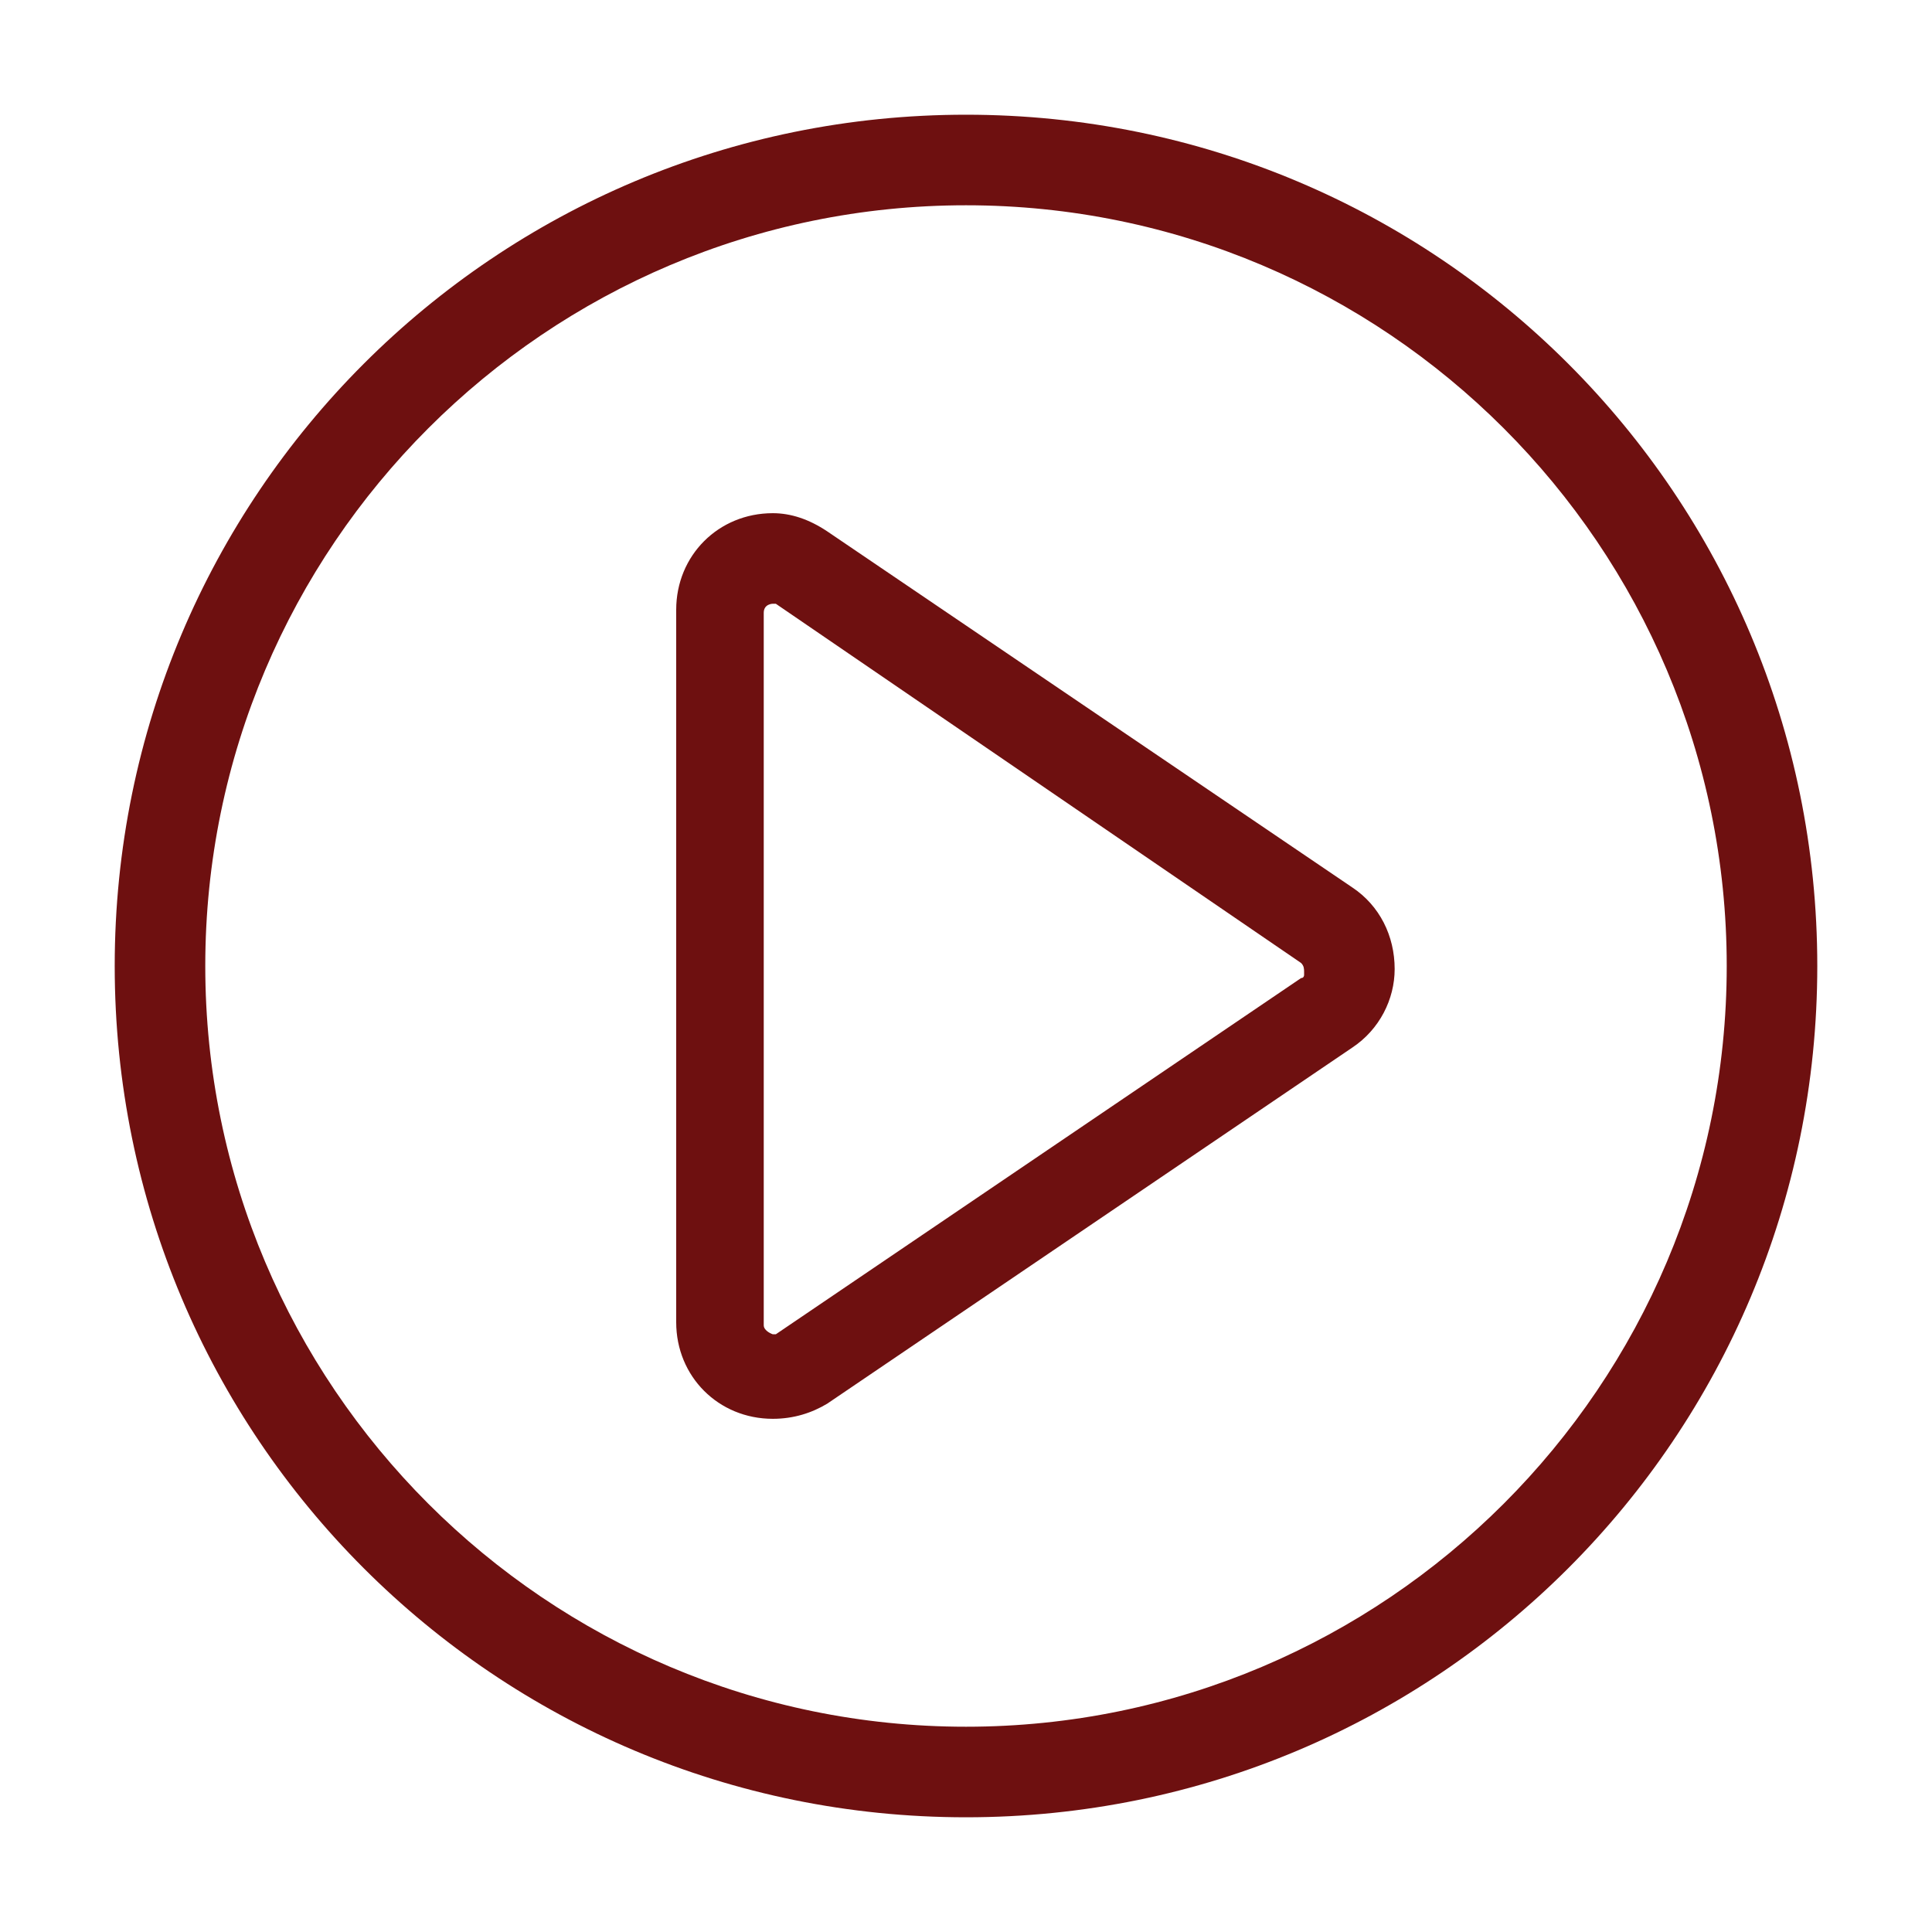
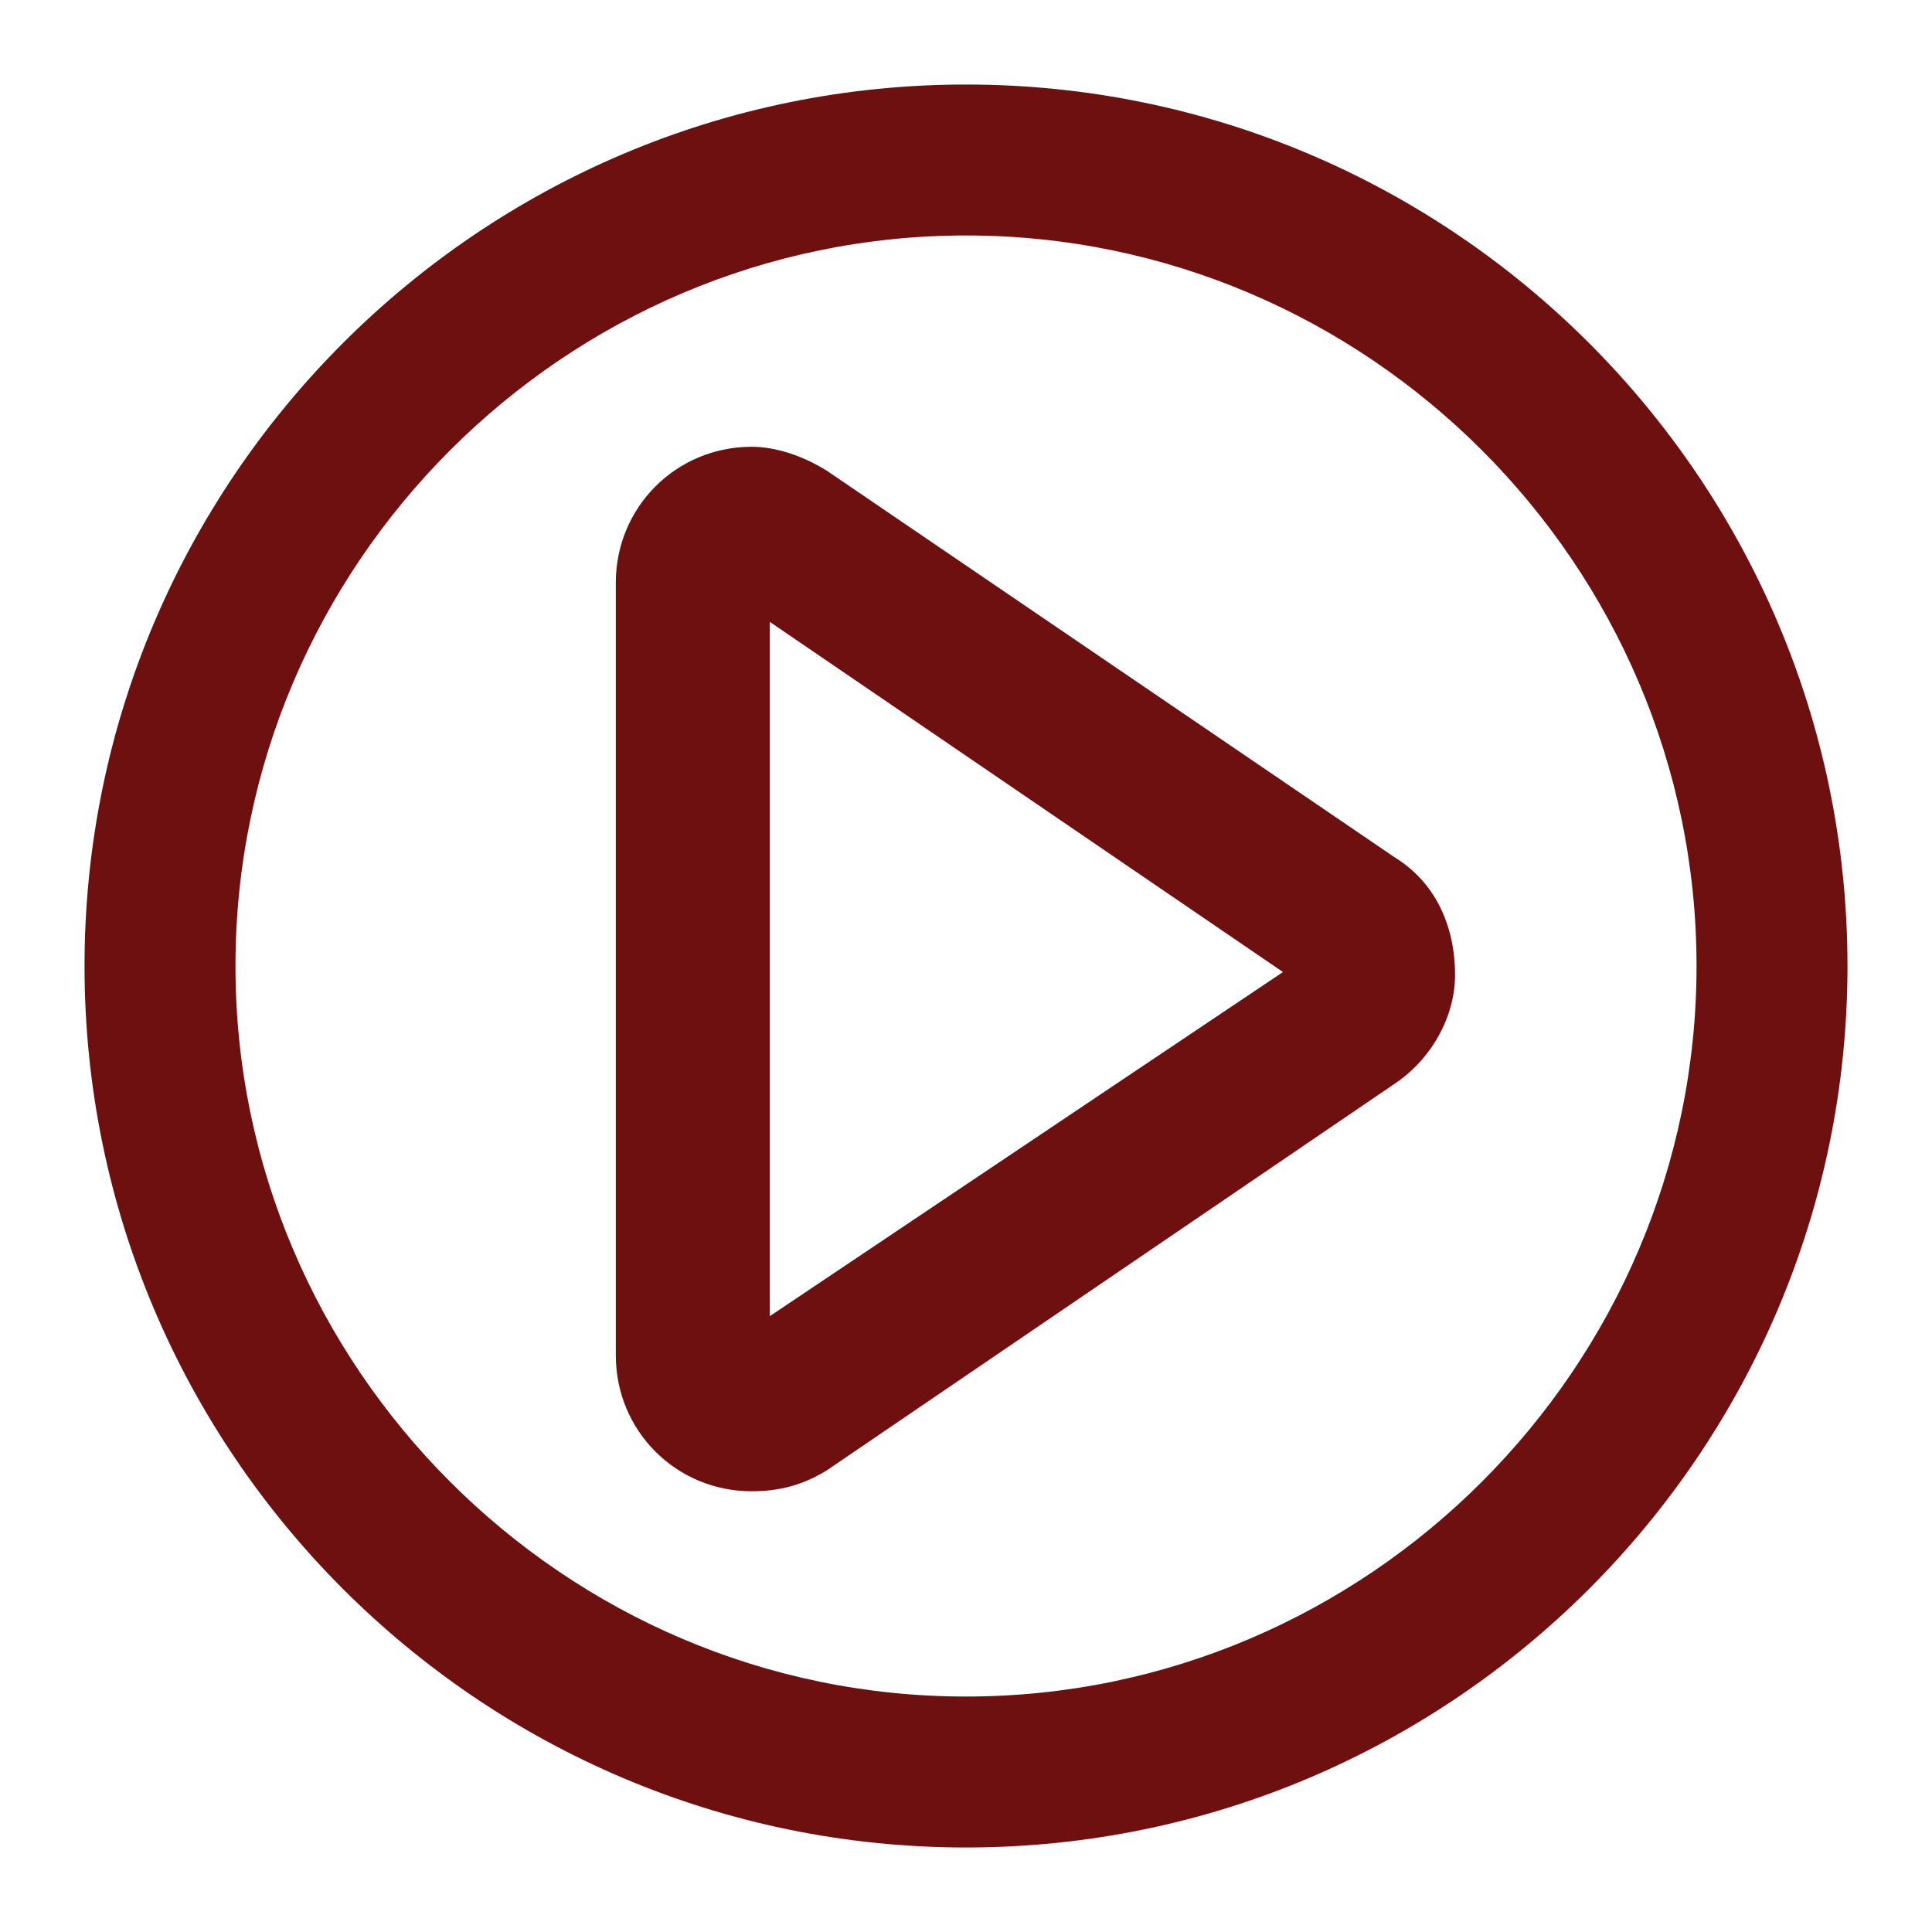
<svg xmlns="http://www.w3.org/2000/svg" version="1.1" id="Layer_1" x="0px" y="0px" viewBox="0 0 64 64" style="enable-background:new 0 0 64 64;" xml:space="preserve">
  <style type="text/css">
	.st0{fill:#6E1010;}
</style>
  <g>
-     <path class="st0" d="M32,60.2C16.4,60.2,3.8,47.6,3.8,32S16.4,3.8,32,3.8S60.2,16.4,60.2,32S47.6,60.2,32,60.2z M32,6.8   C18.1,6.8,6.8,18.1,6.8,32c0,13.9,11.3,25.2,25.2,25.2c13.9,0,25.2-11.3,25.2-25.2C57.2,18.1,45.9,6.8,32,6.8z" />
+     <path class="st0" d="M32,2.8C15.9,2.8,2.8,15.9,2.8,32c0,16.1,13.1,29.2,29.2,29.2c16.1,0,29.2-13.1,29.2-29.2   C61.2,15.9,48.1,2.8,32,2.8z M32,56.2C18.7,56.2,7.8,45.3,7.8,32C7.8,18.7,18.7,7.8,32,7.8c13.3,0,24.2,10.9,24.2,24.2   C56.2,45.3,45.3,56.2,32,56.2z" />
+     <path class="st0" d="M46.2,28.4L27.4,15.6c-0.8-0.5-1.7-0.8-2.5-0.8c-2.5,0-4.5,2-4.5,4.5v25.6c0,2.5,2,4.5,4.5,4.5   c0.9,0,1.7-0.2,2.5-0.7l18.8-12.8c1.2-0.8,2-2.2,2-3.6C48.2,30.6,47.5,29.2,46.2,28.4z M42.5,32.2L25.5,43.6v-23L42.5,32.2z" />
  </g>
-   <path class="st0" d="M25.6,47c-1.8,0-3.2-1.4-3.2-3.2V20.2c0-1.8,1.4-3.2,3.2-3.2c0.6,0,1.2,0.2,1.8,0.6l17.4,11.8  c0.9,0.6,1.4,1.6,1.4,2.7c0,1-0.5,2-1.4,2.6L27.4,46.5C26.9,46.8,26.3,47,25.6,47z M25.6,20c0,0-0.3,0-0.3,0.3v23.6  c0,0.2,0.3,0.3,0.3,0.3c0,0,0.1,0,0.1,0l17.4-11.8c0.1,0,0.1-0.1,0.1-0.1l0-0.1c0-0.1,0-0.2-0.1-0.3L25.7,20  C25.7,20,25.7,20,25.6,20z" />
</svg>
